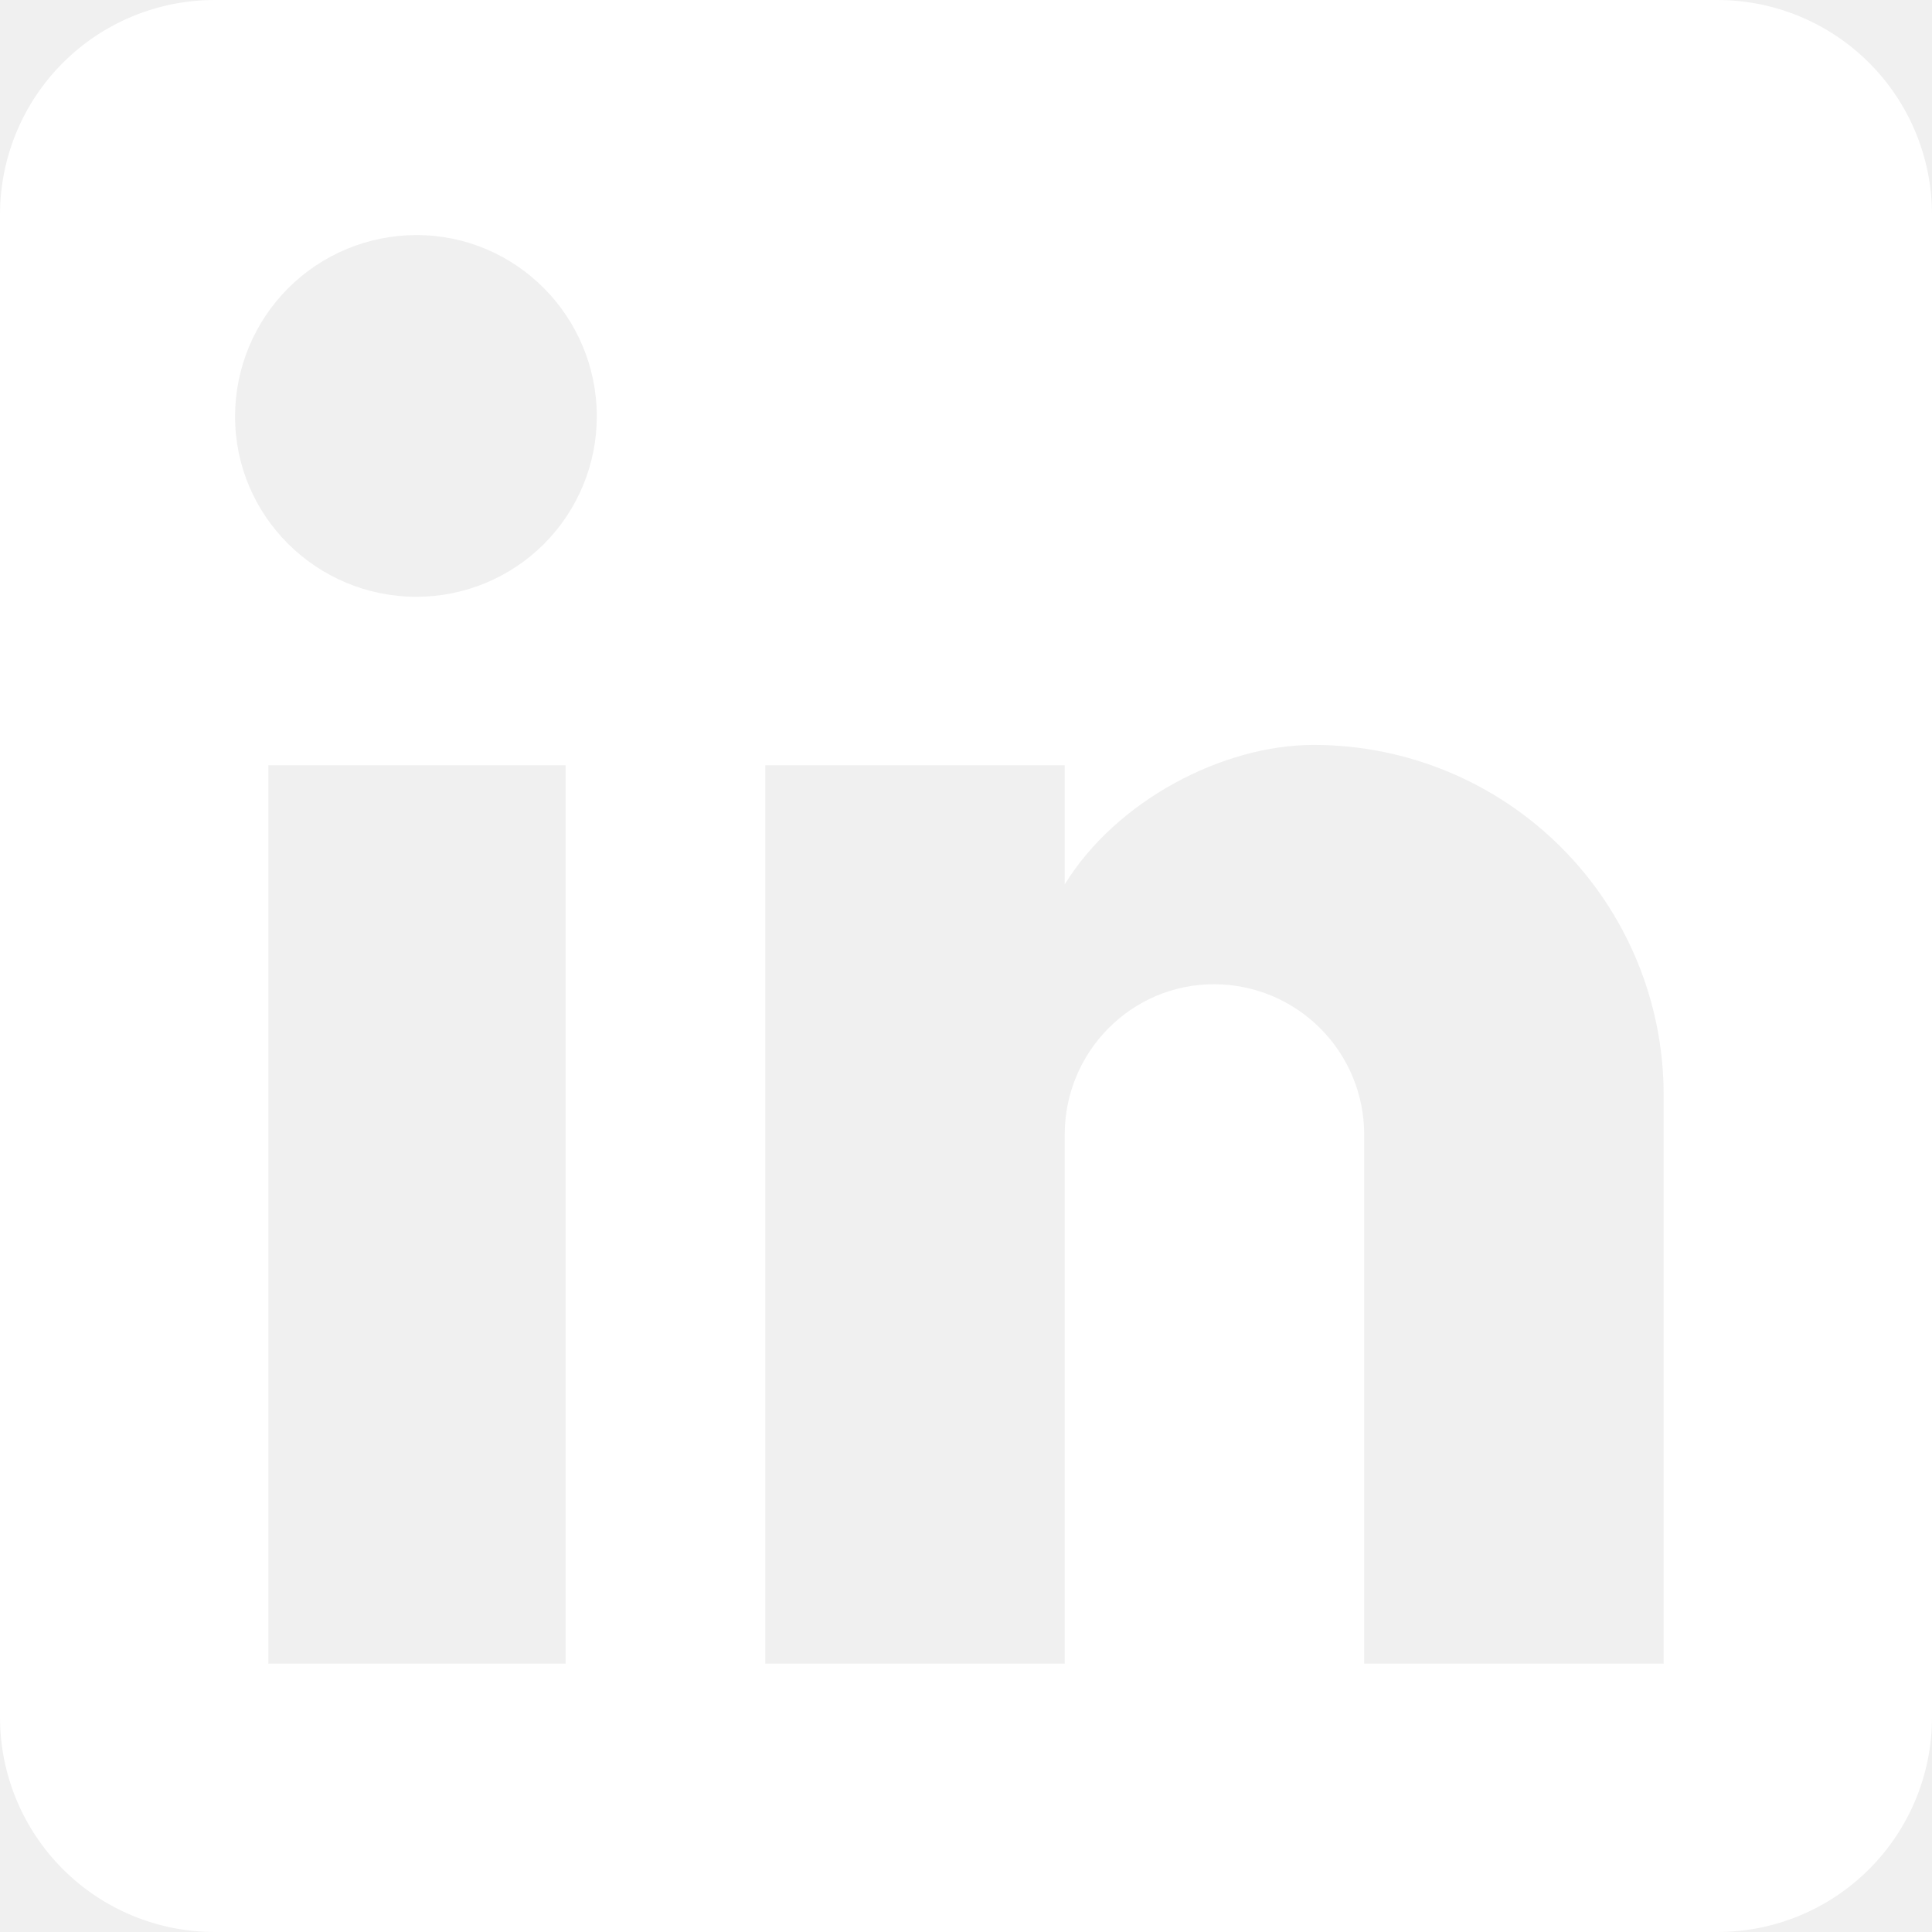
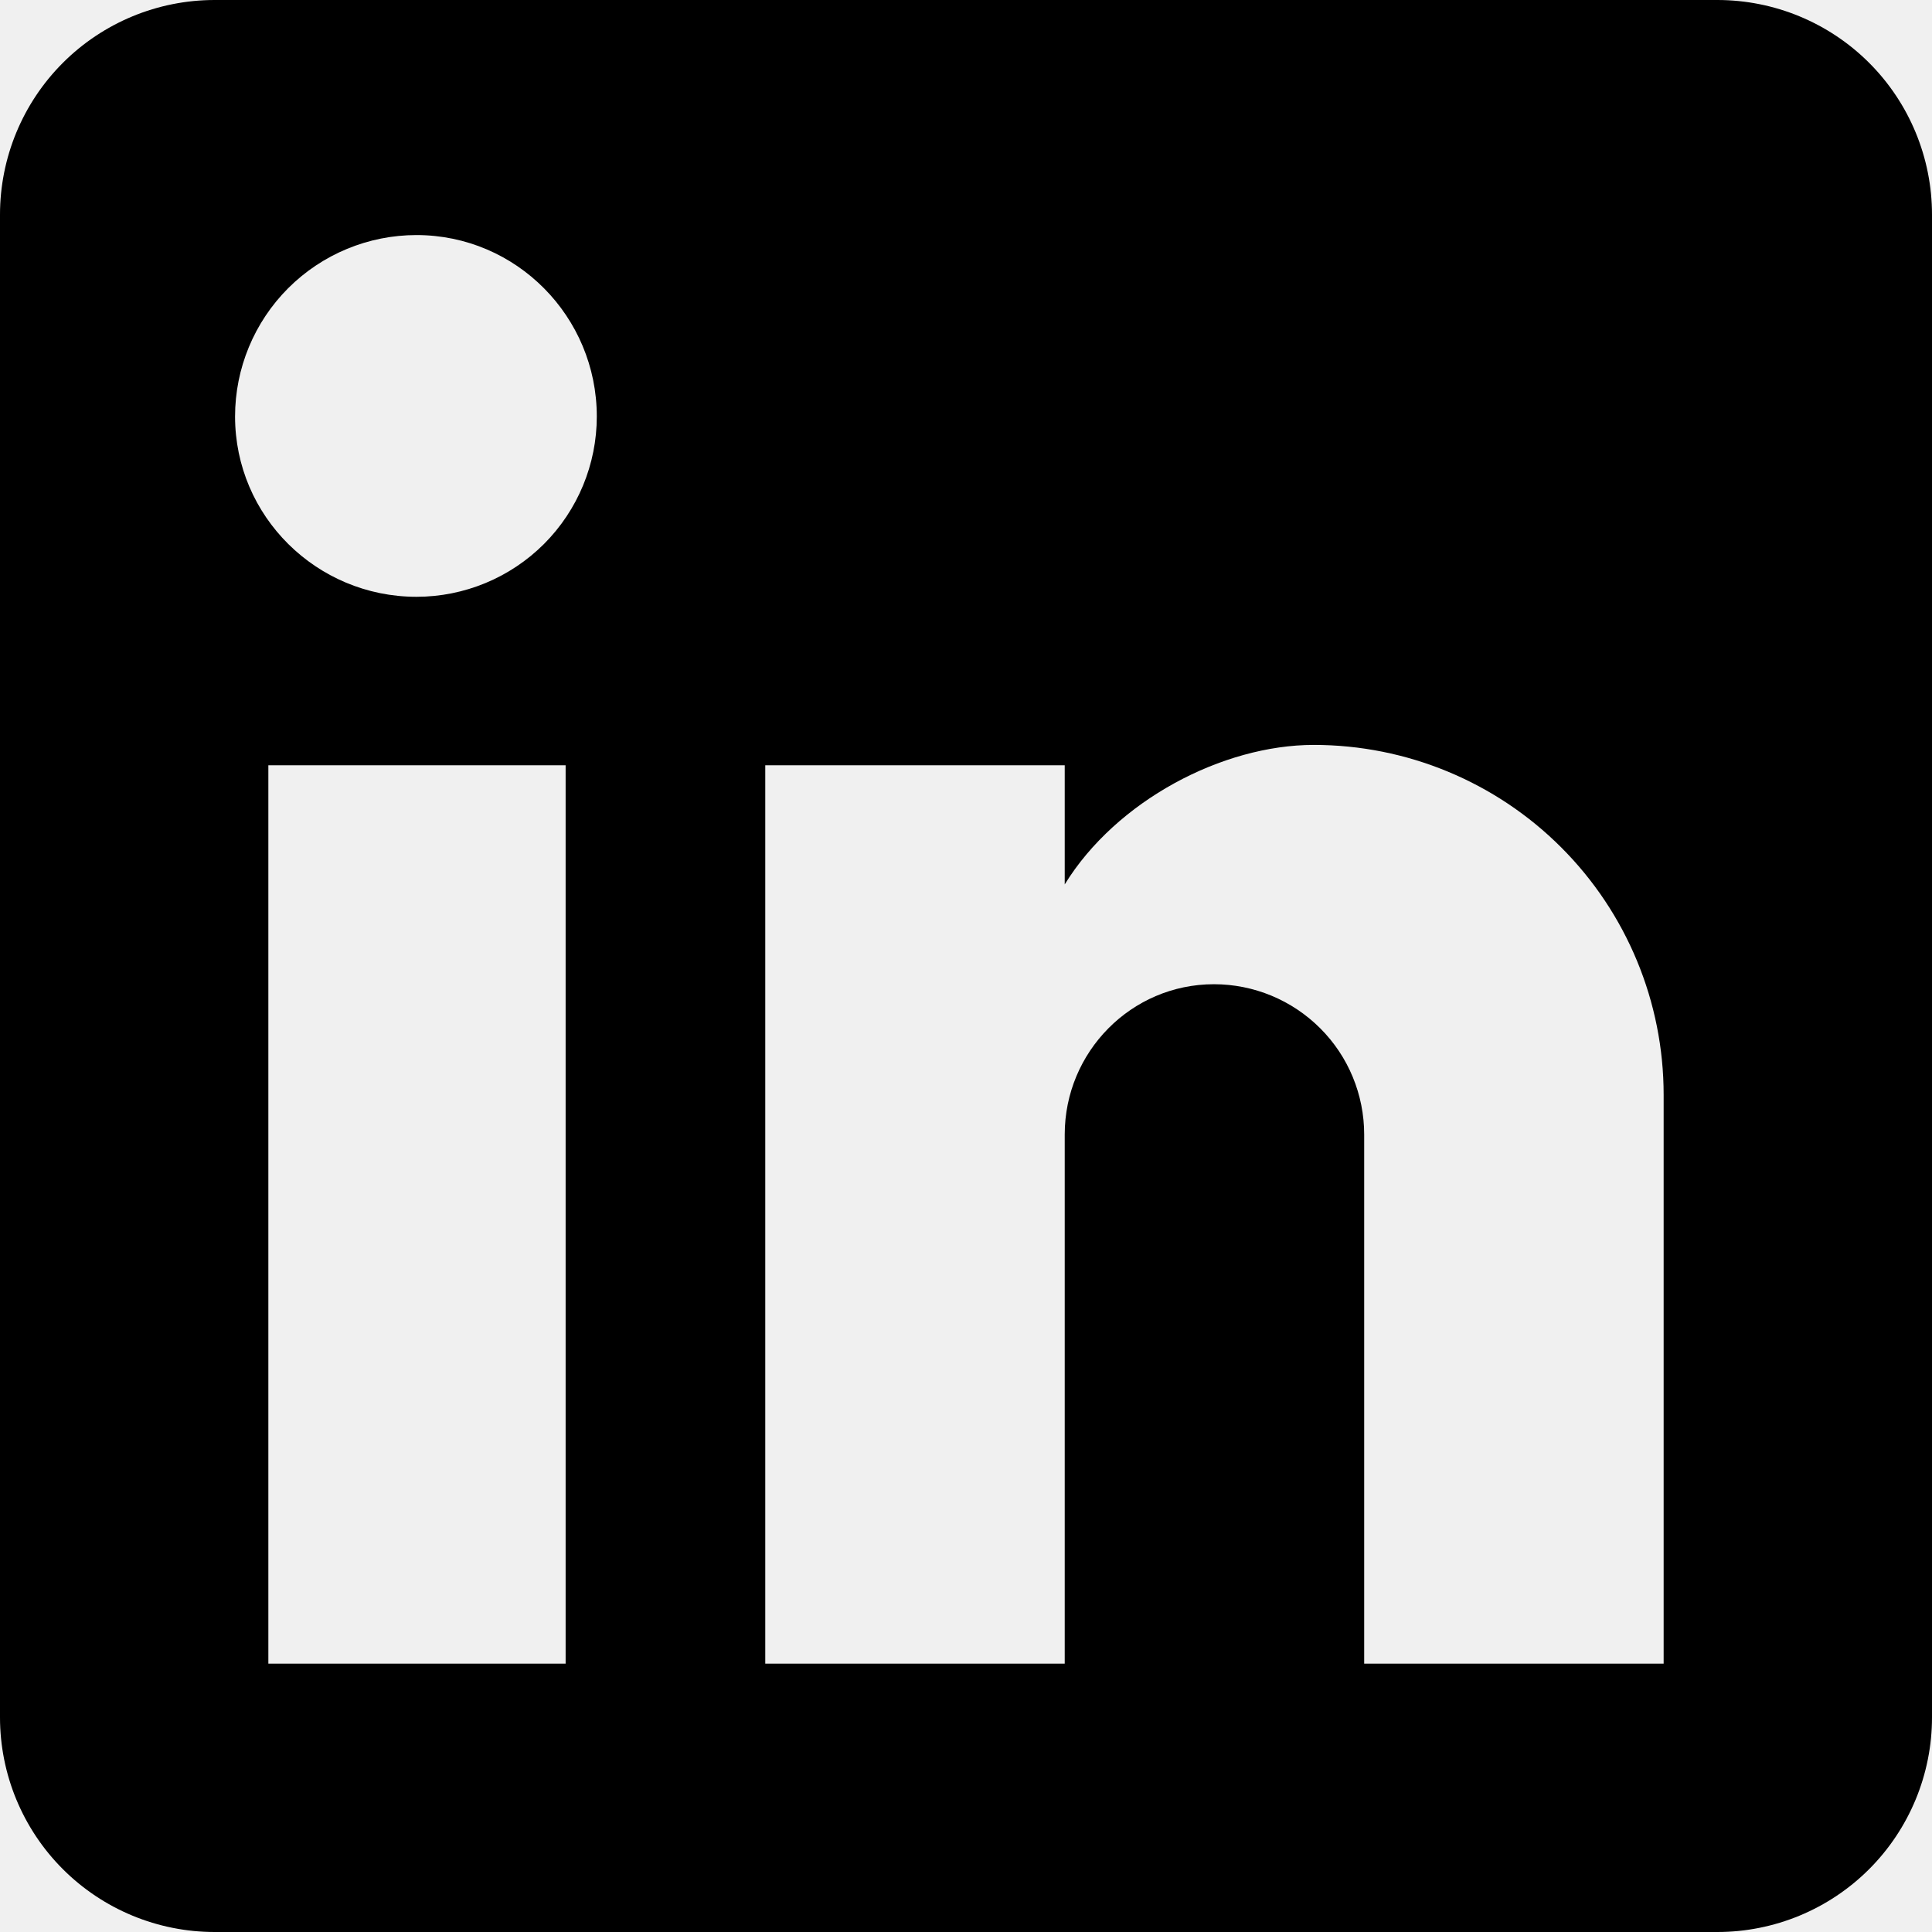
<svg xmlns="http://www.w3.org/2000/svg" width="30" height="30" viewBox="0 0 30 30" fill="none">
-   <path d="M26.667 0C27.551 0 28.399 0.351 29.024 0.976C29.649 1.601 30 2.449 30 3.333V26.667C30 27.551 29.649 28.399 29.024 29.024C28.399 29.649 27.551 30 26.667 30H3.333C2.449 30 1.601 29.649 0.976 29.024C0.351 28.399 0 27.551 0 26.667V3.333C0 2.449 0.351 1.601 0.976 0.976C1.601 0.351 2.449 0 3.333 0H26.667ZM25.833 25.833V17C25.833 15.559 25.261 14.177 24.242 13.158C23.223 12.139 21.841 11.567 20.4 11.567C18.983 11.567 17.333 12.433 16.533 13.733V11.883H11.883V25.833H16.533V17.617C16.533 16.333 17.567 15.283 18.85 15.283C19.469 15.283 20.062 15.529 20.5 15.967C20.938 16.404 21.183 16.998 21.183 17.617V25.833H25.833ZM6.467 9.267C7.209 9.267 7.921 8.972 8.447 8.447C8.972 7.921 9.267 7.209 9.267 6.467C9.267 4.917 8.017 3.65 6.467 3.65C5.72 3.65 5.003 3.947 4.475 4.475C3.947 5.003 3.65 5.72 3.65 6.467C3.65 8.017 4.917 9.267 6.467 9.267ZM8.783 25.833V11.883H4.167V25.833H8.783Z" fill="white" />
+   <path d="M26.667 0C27.551 0 28.399 0.351 29.024 0.976C29.649 1.601 30 2.449 30 3.333V26.667C30 27.551 29.649 28.399 29.024 29.024C28.399 29.649 27.551 30 26.667 30H3.333C2.449 30 1.601 29.649 0.976 29.024C0.351 28.399 0 27.551 0 26.667V3.333C0 2.449 0.351 1.601 0.976 0.976C1.601 0.351 2.449 0 3.333 0H26.667ZM25.833 25.833V17C25.833 15.559 25.261 14.177 24.242 13.158C23.223 12.139 21.841 11.567 20.4 11.567C18.983 11.567 17.333 12.433 16.533 13.733V11.883H11.883V25.833H16.533V17.617C16.533 16.333 17.567 15.283 18.85 15.283C19.469 15.283 20.062 15.529 20.5 15.967C20.938 16.404 21.183 16.998 21.183 17.617V25.833H25.833ZM6.467 9.267C7.209 9.267 7.921 8.972 8.447 8.447C8.972 7.921 9.267 7.209 9.267 6.467C9.267 4.917 8.017 3.65 6.467 3.65C5.72 3.65 5.003 3.947 4.475 4.475C3.947 5.003 3.65 5.72 3.65 6.467C3.65 8.017 4.917 9.267 6.467 9.267ZM8.783 25.833V11.883H4.167V25.833H8.783Z" fill="currentColor" />
</svg>
